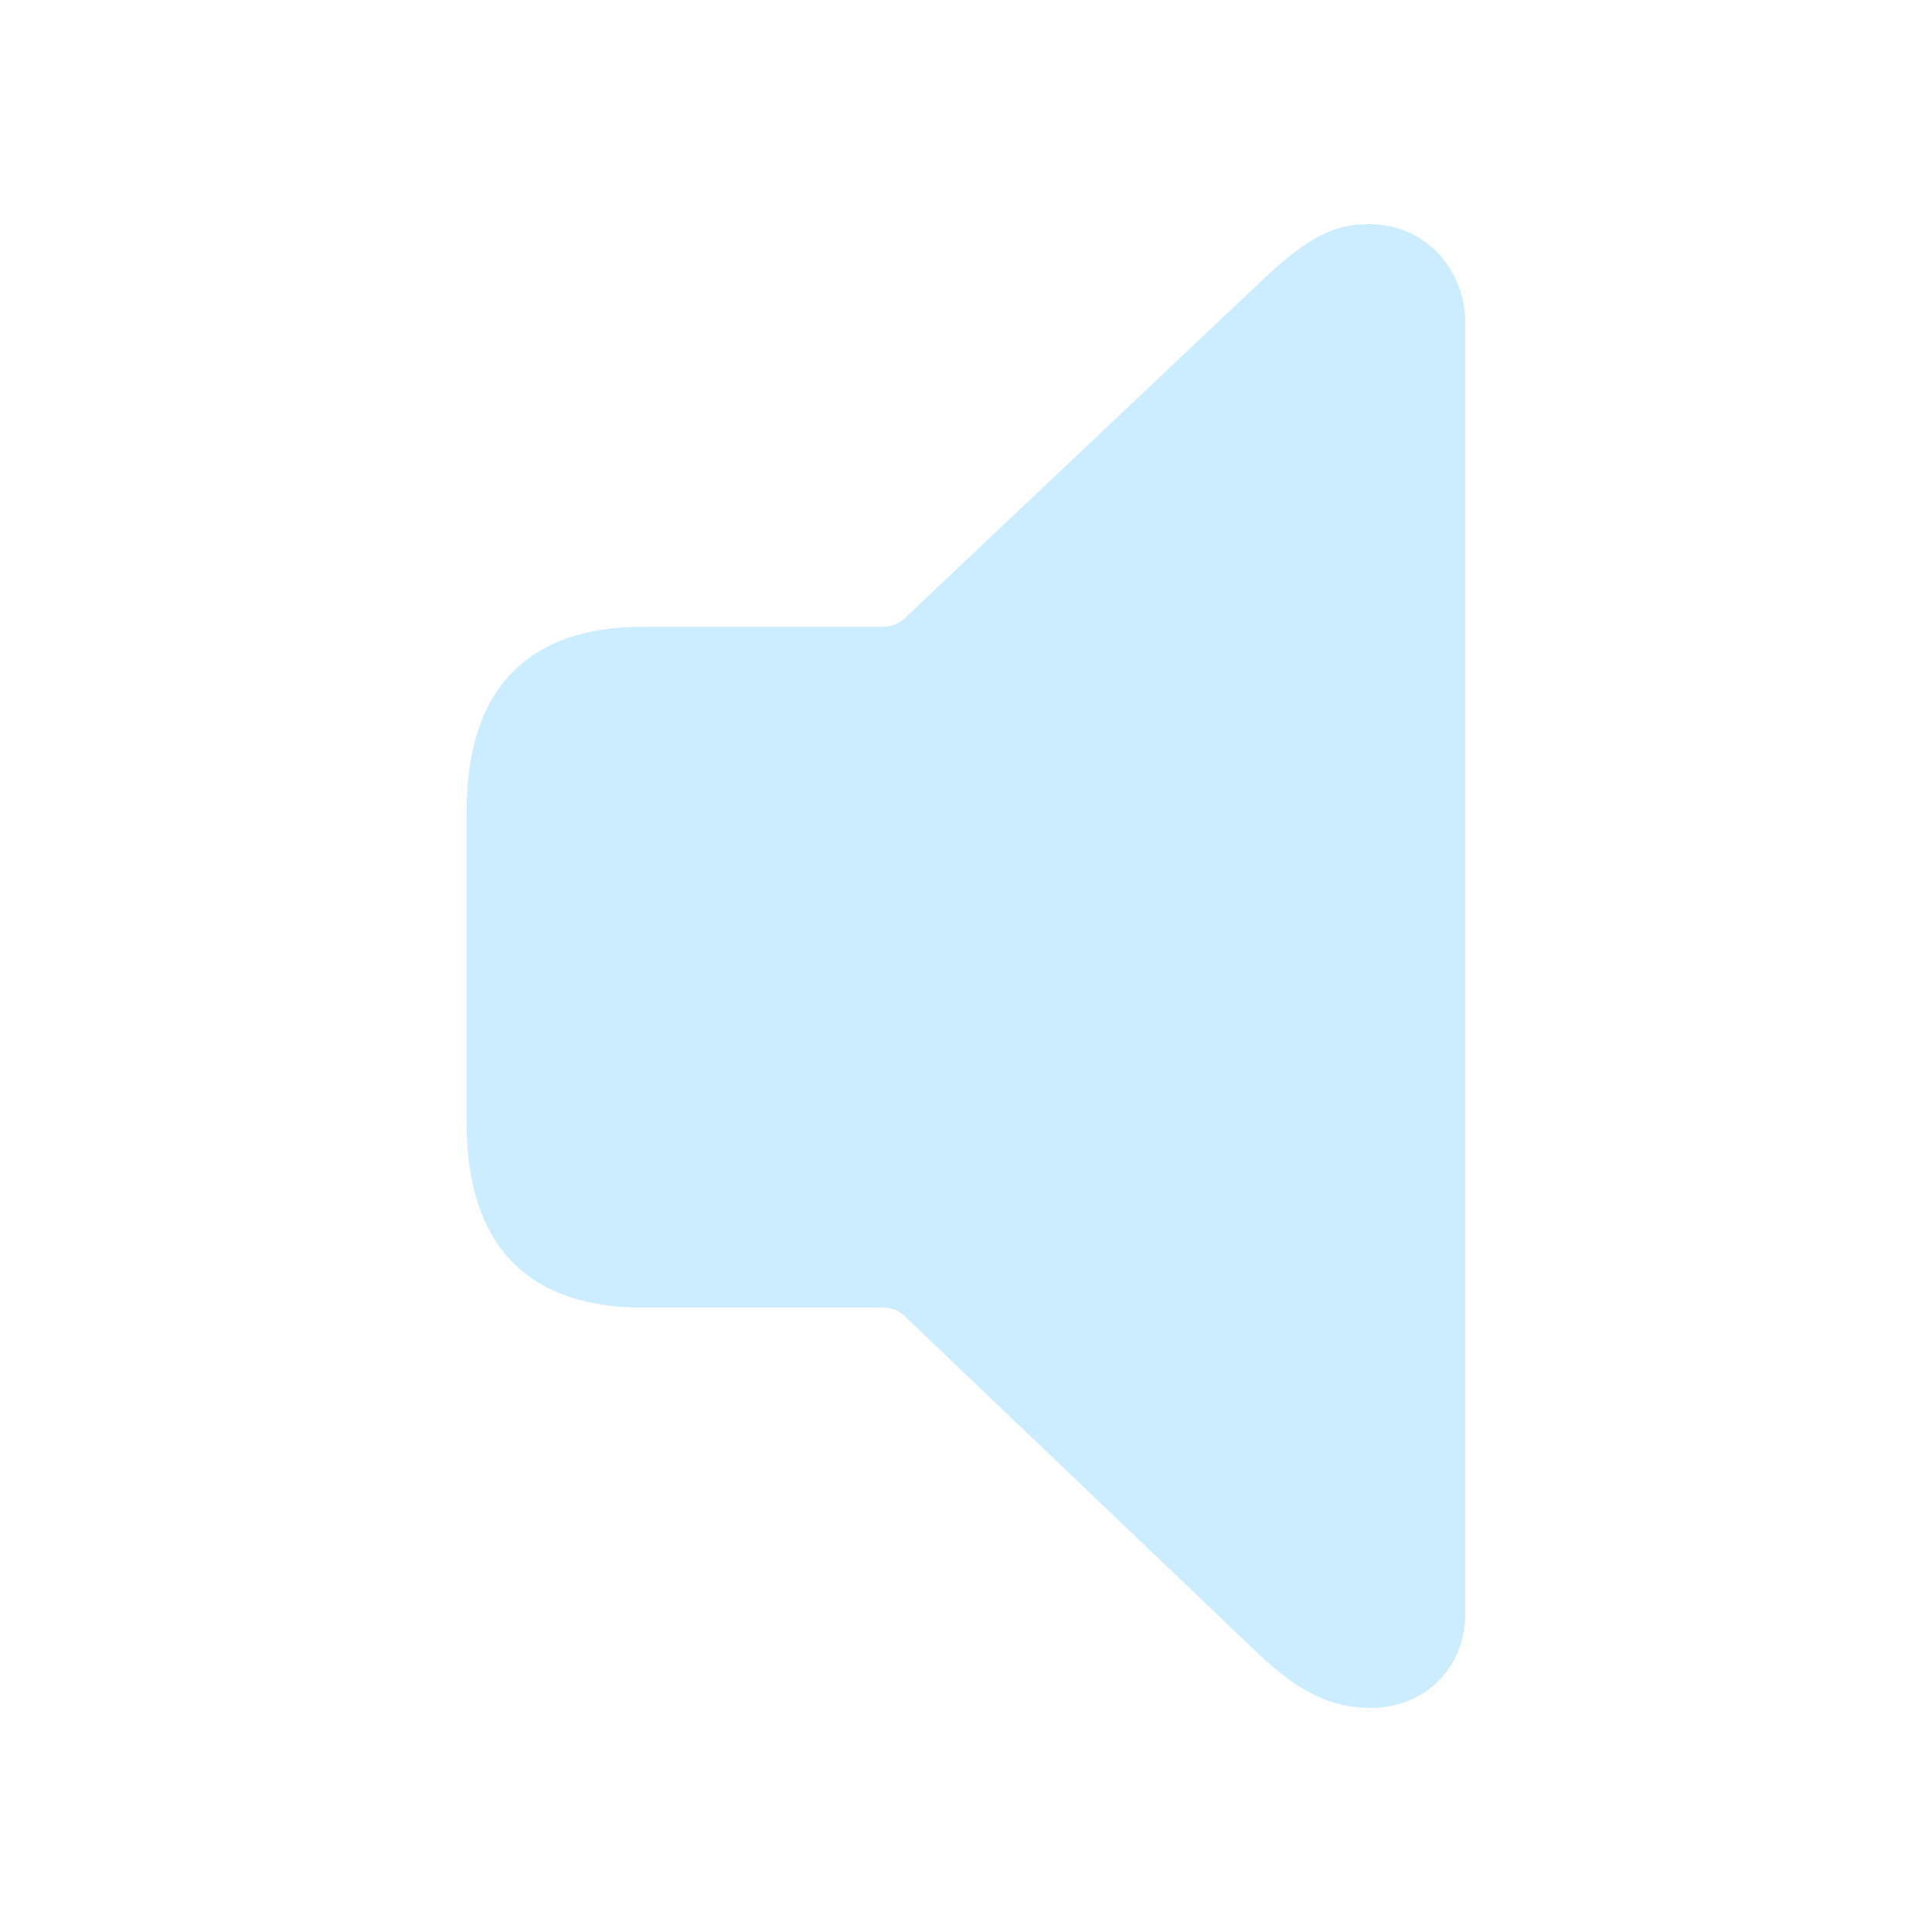
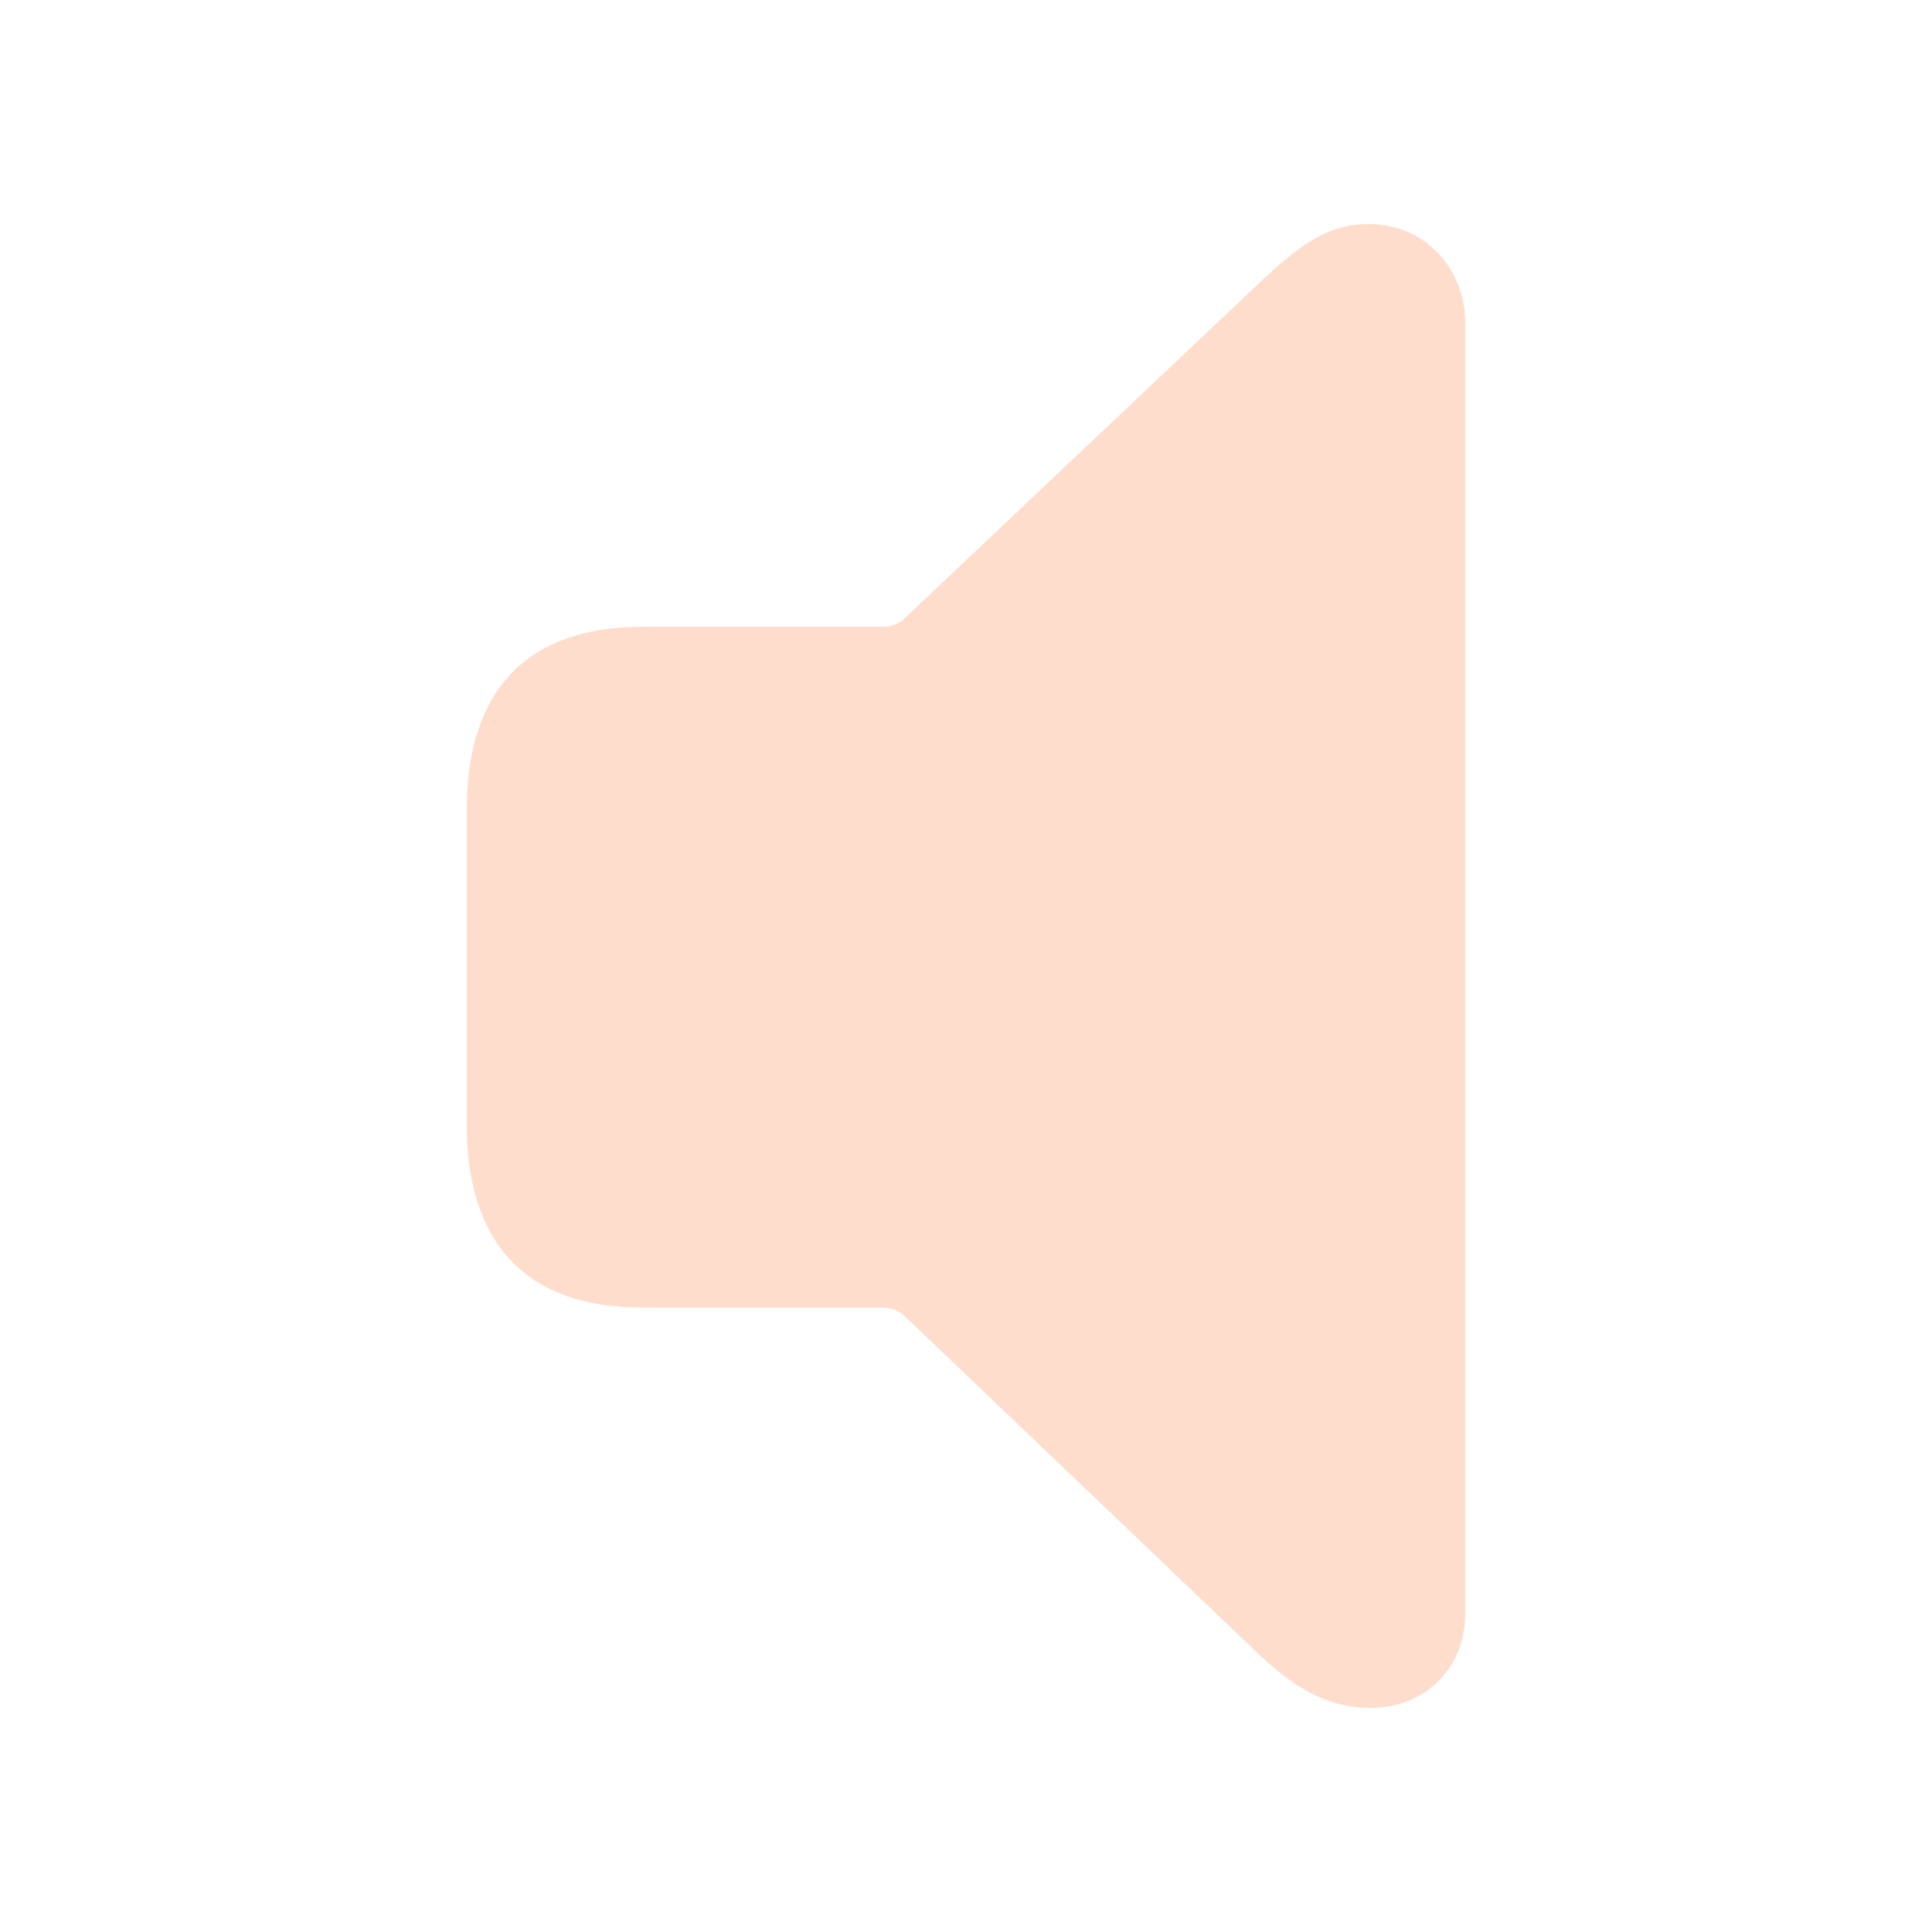
- <svg fill="#CCEDFF" width="120px" height="120px" viewBox="0 0 56 56">
+ <svg fill="#FFDDCC" width="120px" height="120px" viewBox="0 0 56 56">
  <path d="M 39.73 49.504 C 41.324 49.504 42.473 48.332 42.473 46.762 L 42.473 9.379 C 42.473 7.809 41.324 6.496 39.684 6.496 C 38.535 6.496 37.762 7.012 36.52 8.184 L 26.184 17.957 C 26.02 18.098 25.809 18.168 25.574 18.168 L 18.613 18.168 C 15.309 18.168 13.527 19.973 13.527 23.488 L 13.527 32.582 C 13.527 36.098 15.309 37.902 18.613 37.902 L 25.574 37.902 C 25.809 37.902 26.02 37.973 26.184 38.113 L 36.52 47.98 C 37.645 49.035 38.582 49.504 39.73 49.504 Z" />
</svg>
